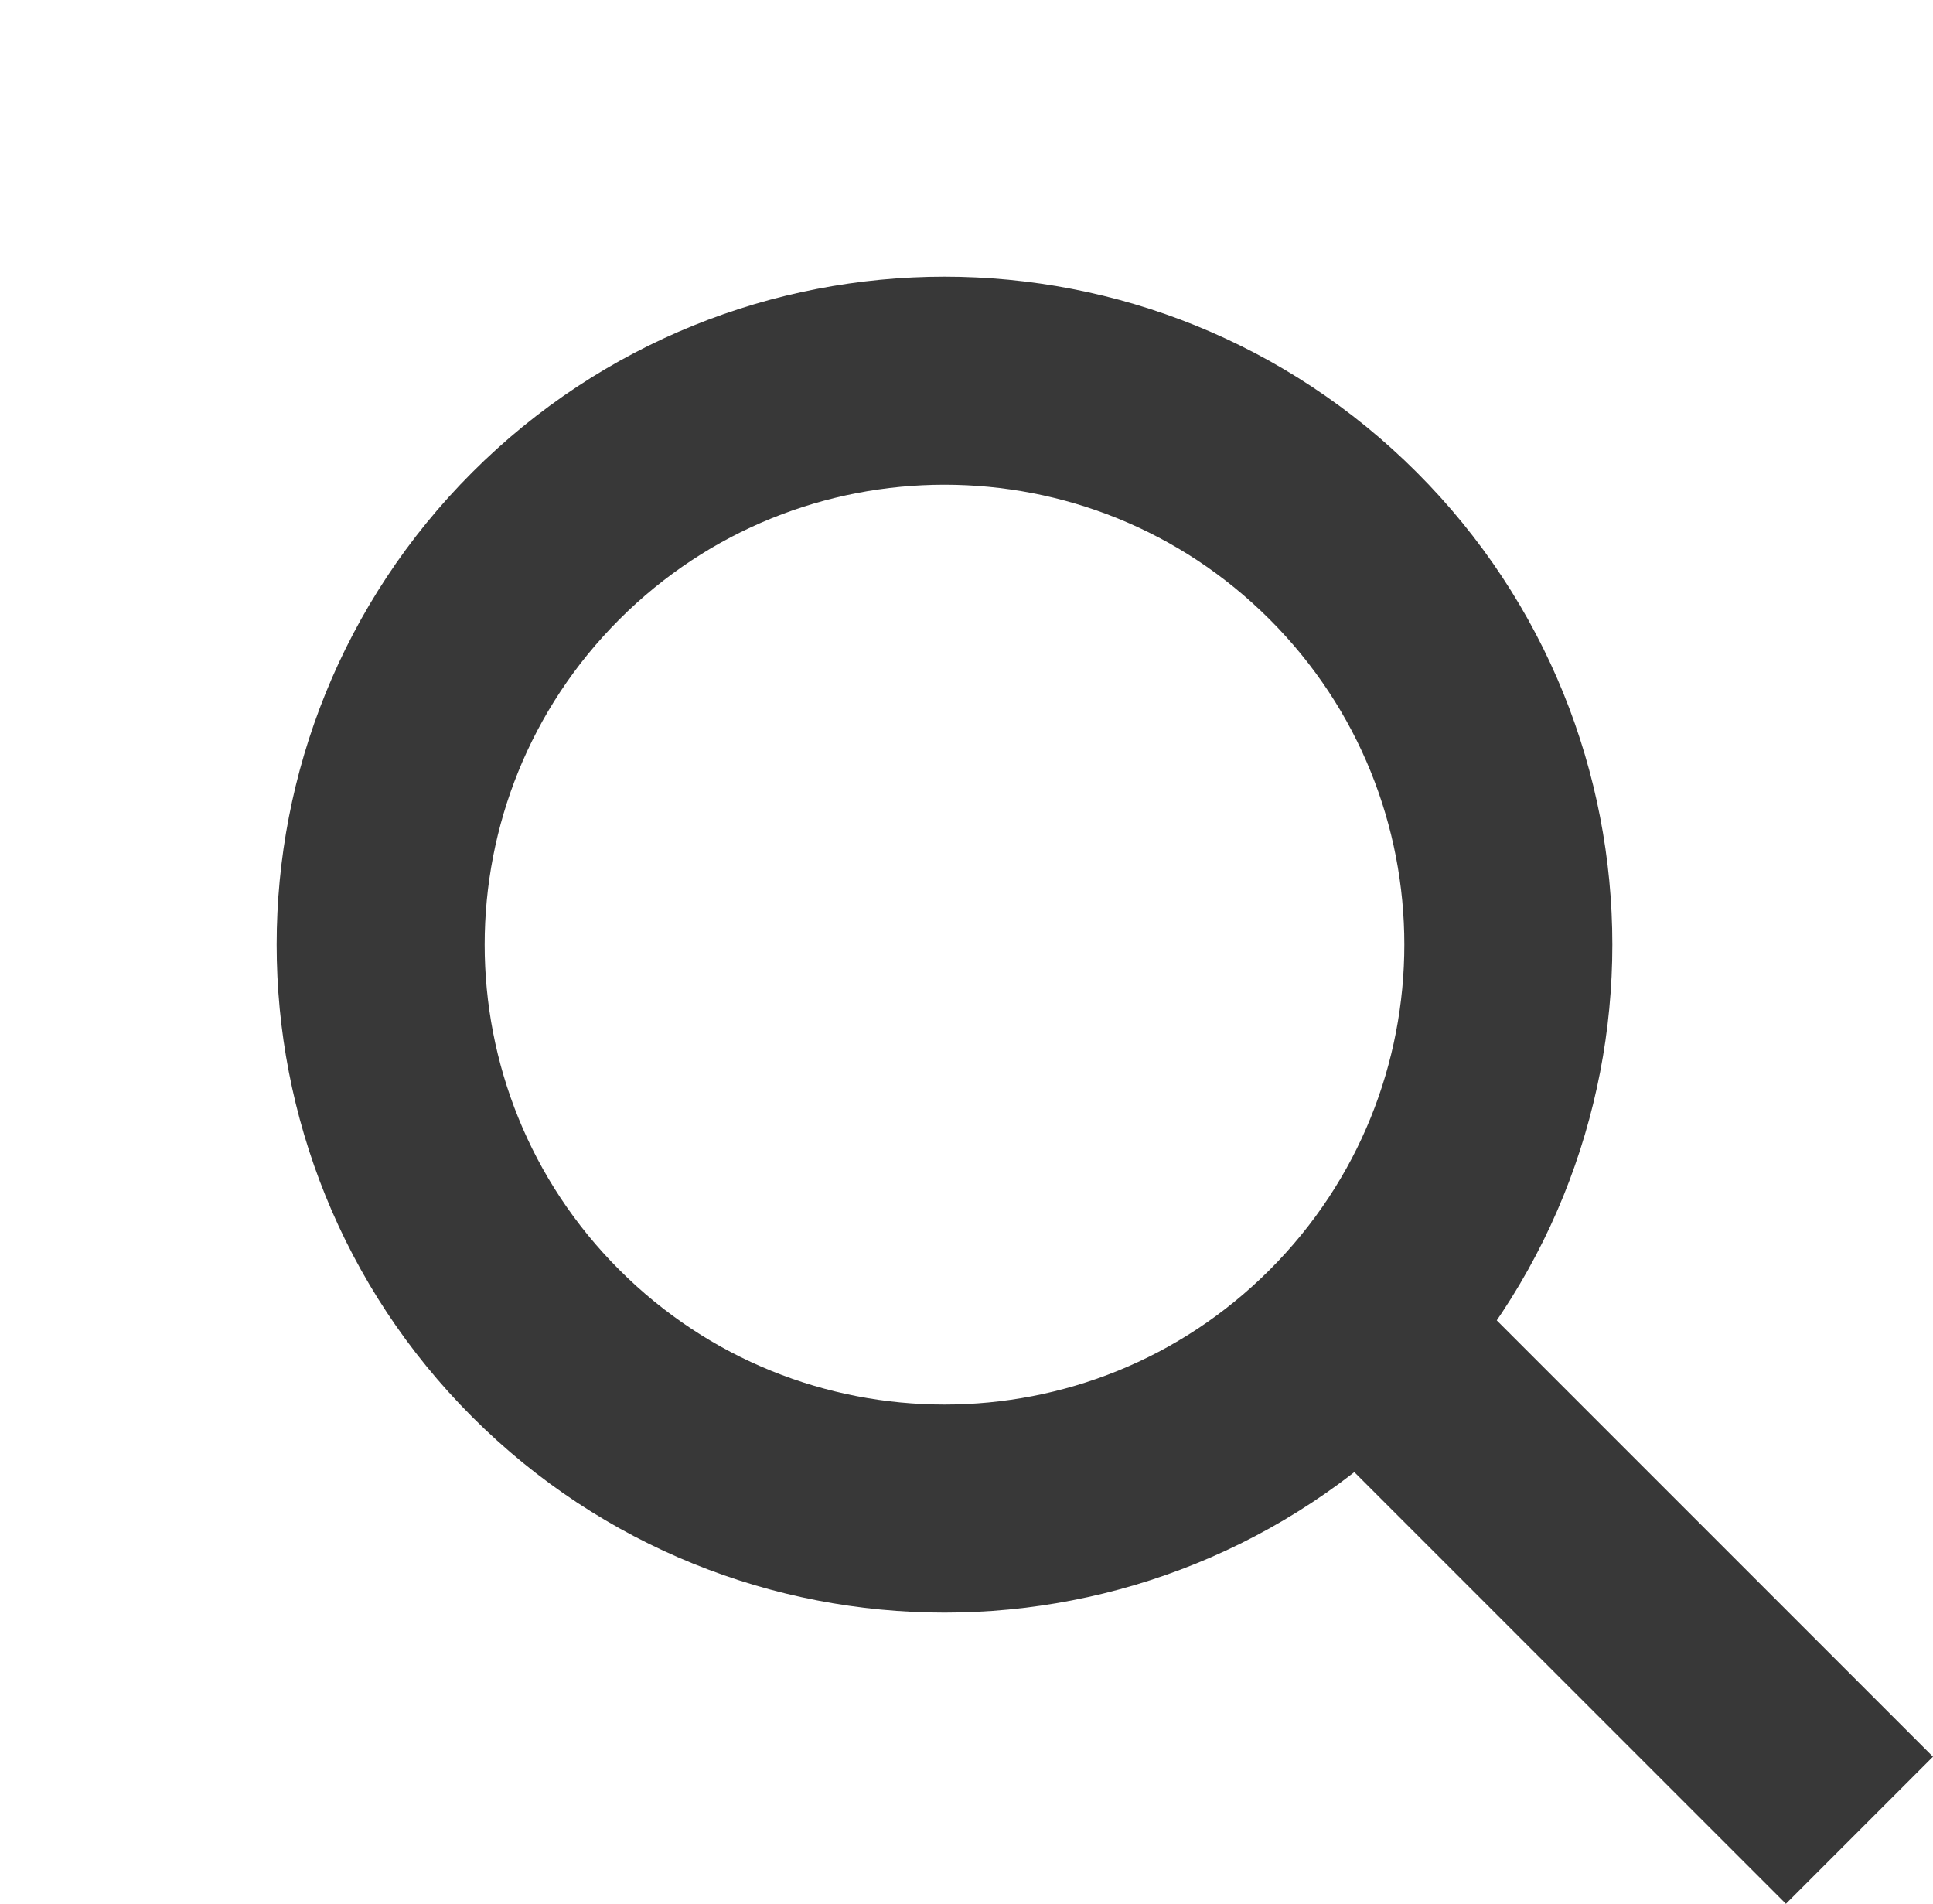
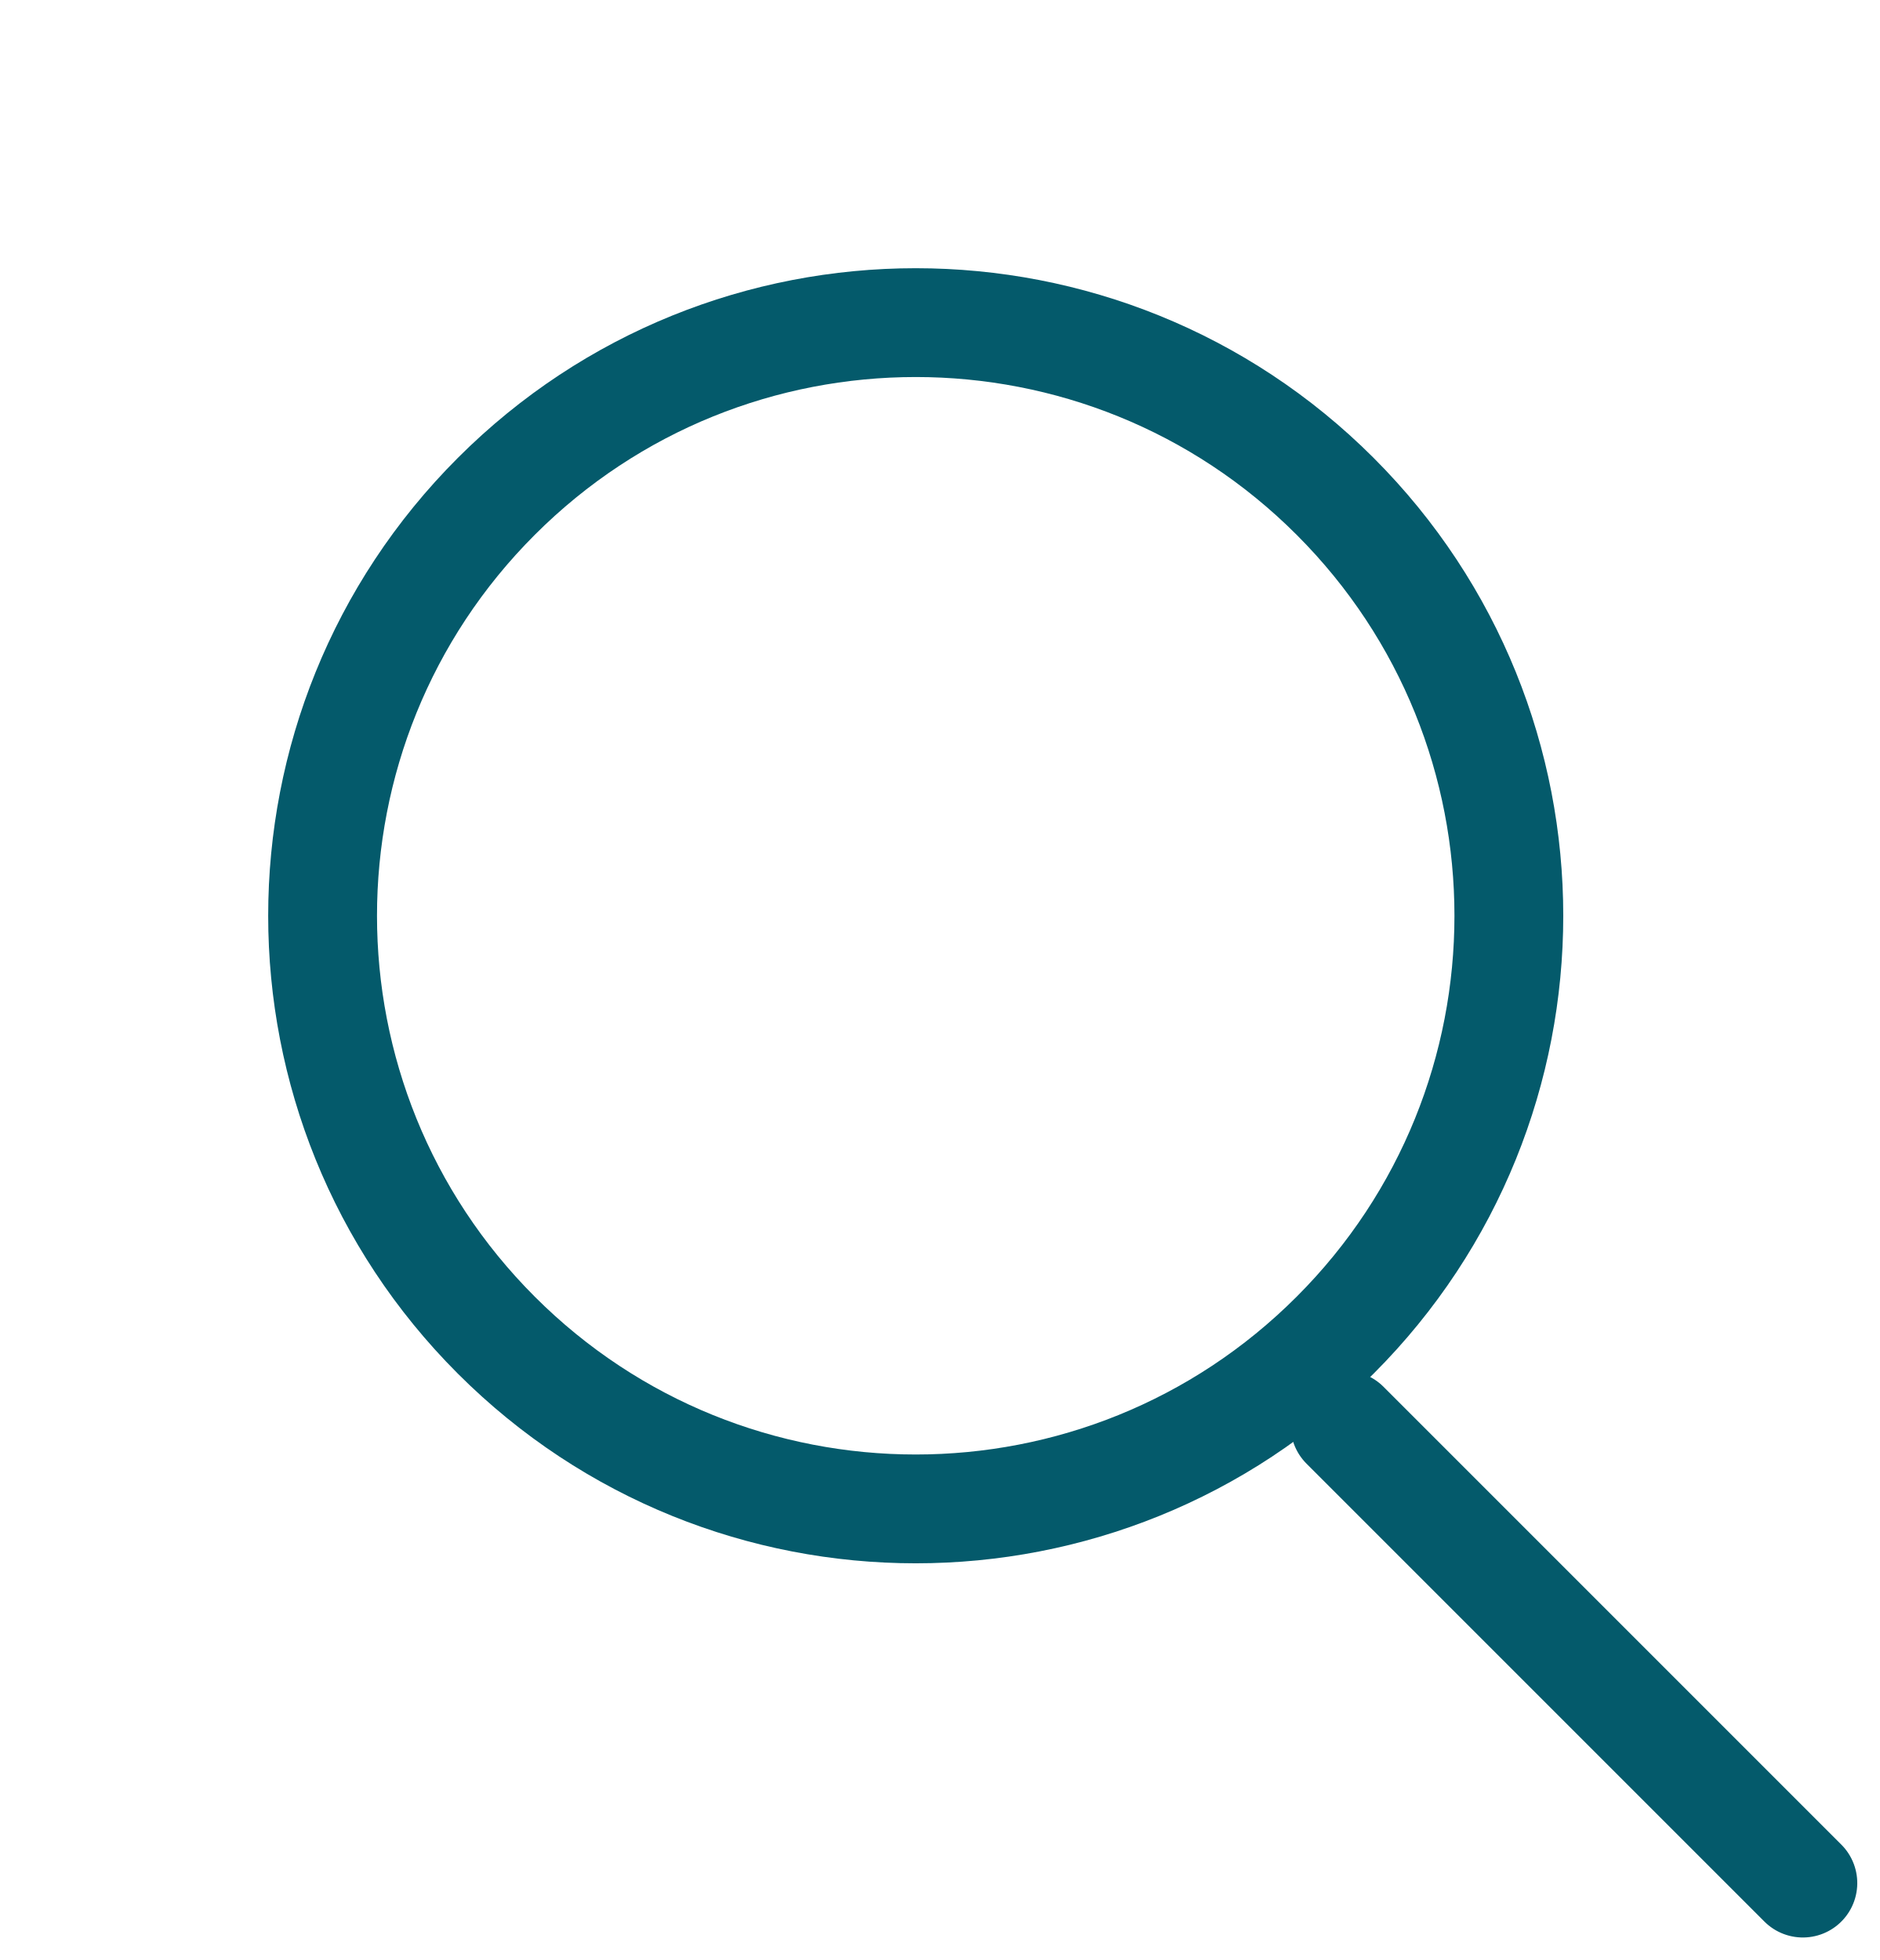
- <svg xmlns="http://www.w3.org/2000/svg" width="27.879" height="27.453" viewBox="0 0 27.879 27.453">
-   <g id="Group_13875" data-name="Group 13875" transform="translate(-1559.17 725.678) rotate(-45)">
-     <g id="Ellipse_2666" data-name="Ellipse 2666" transform="translate(1606 599)" fill="none" stroke="#383838" stroke-width="3">
-       <circle cx="9.632" cy="9.632" r="9.632" stroke="none" />
-       <circle cx="9.632" cy="9.632" r="8.132" fill="none" />
+ <svg xmlns="http://www.w3.org/2000/svg" width="34.551" height="36.025" viewBox="0 0 34.551 36.025">
+   <g id="Group_294" data-name="Group 294" transform="translate(-1559.171 730.888) rotate(-45)">
+     <g id="Ellipse_2666" data-name="Ellipse 2666" transform="translate(1607.414 597.586)" fill="none" stroke="#045a6b" stroke-linecap="round" stroke-width="2">
+       <circle cx="11.902" cy="11.902" r="11.902" stroke="none" />
+       <circle cx="11.902" cy="11.902" r="10.902" fill="none" />
    </g>
-     <line id="Line_22" data-name="Line 22" y2="9.632" transform="translate(1615.933 617.361)" fill="none" stroke="#383838" stroke-width="3" />
+     <line id="Line_22" data-name="Line 22" y2="11.902" transform="translate(1618.274 621.688)" fill="none" stroke="#045a6b" stroke-linecap="round" stroke-width="2" />
  </g>
</svg>
